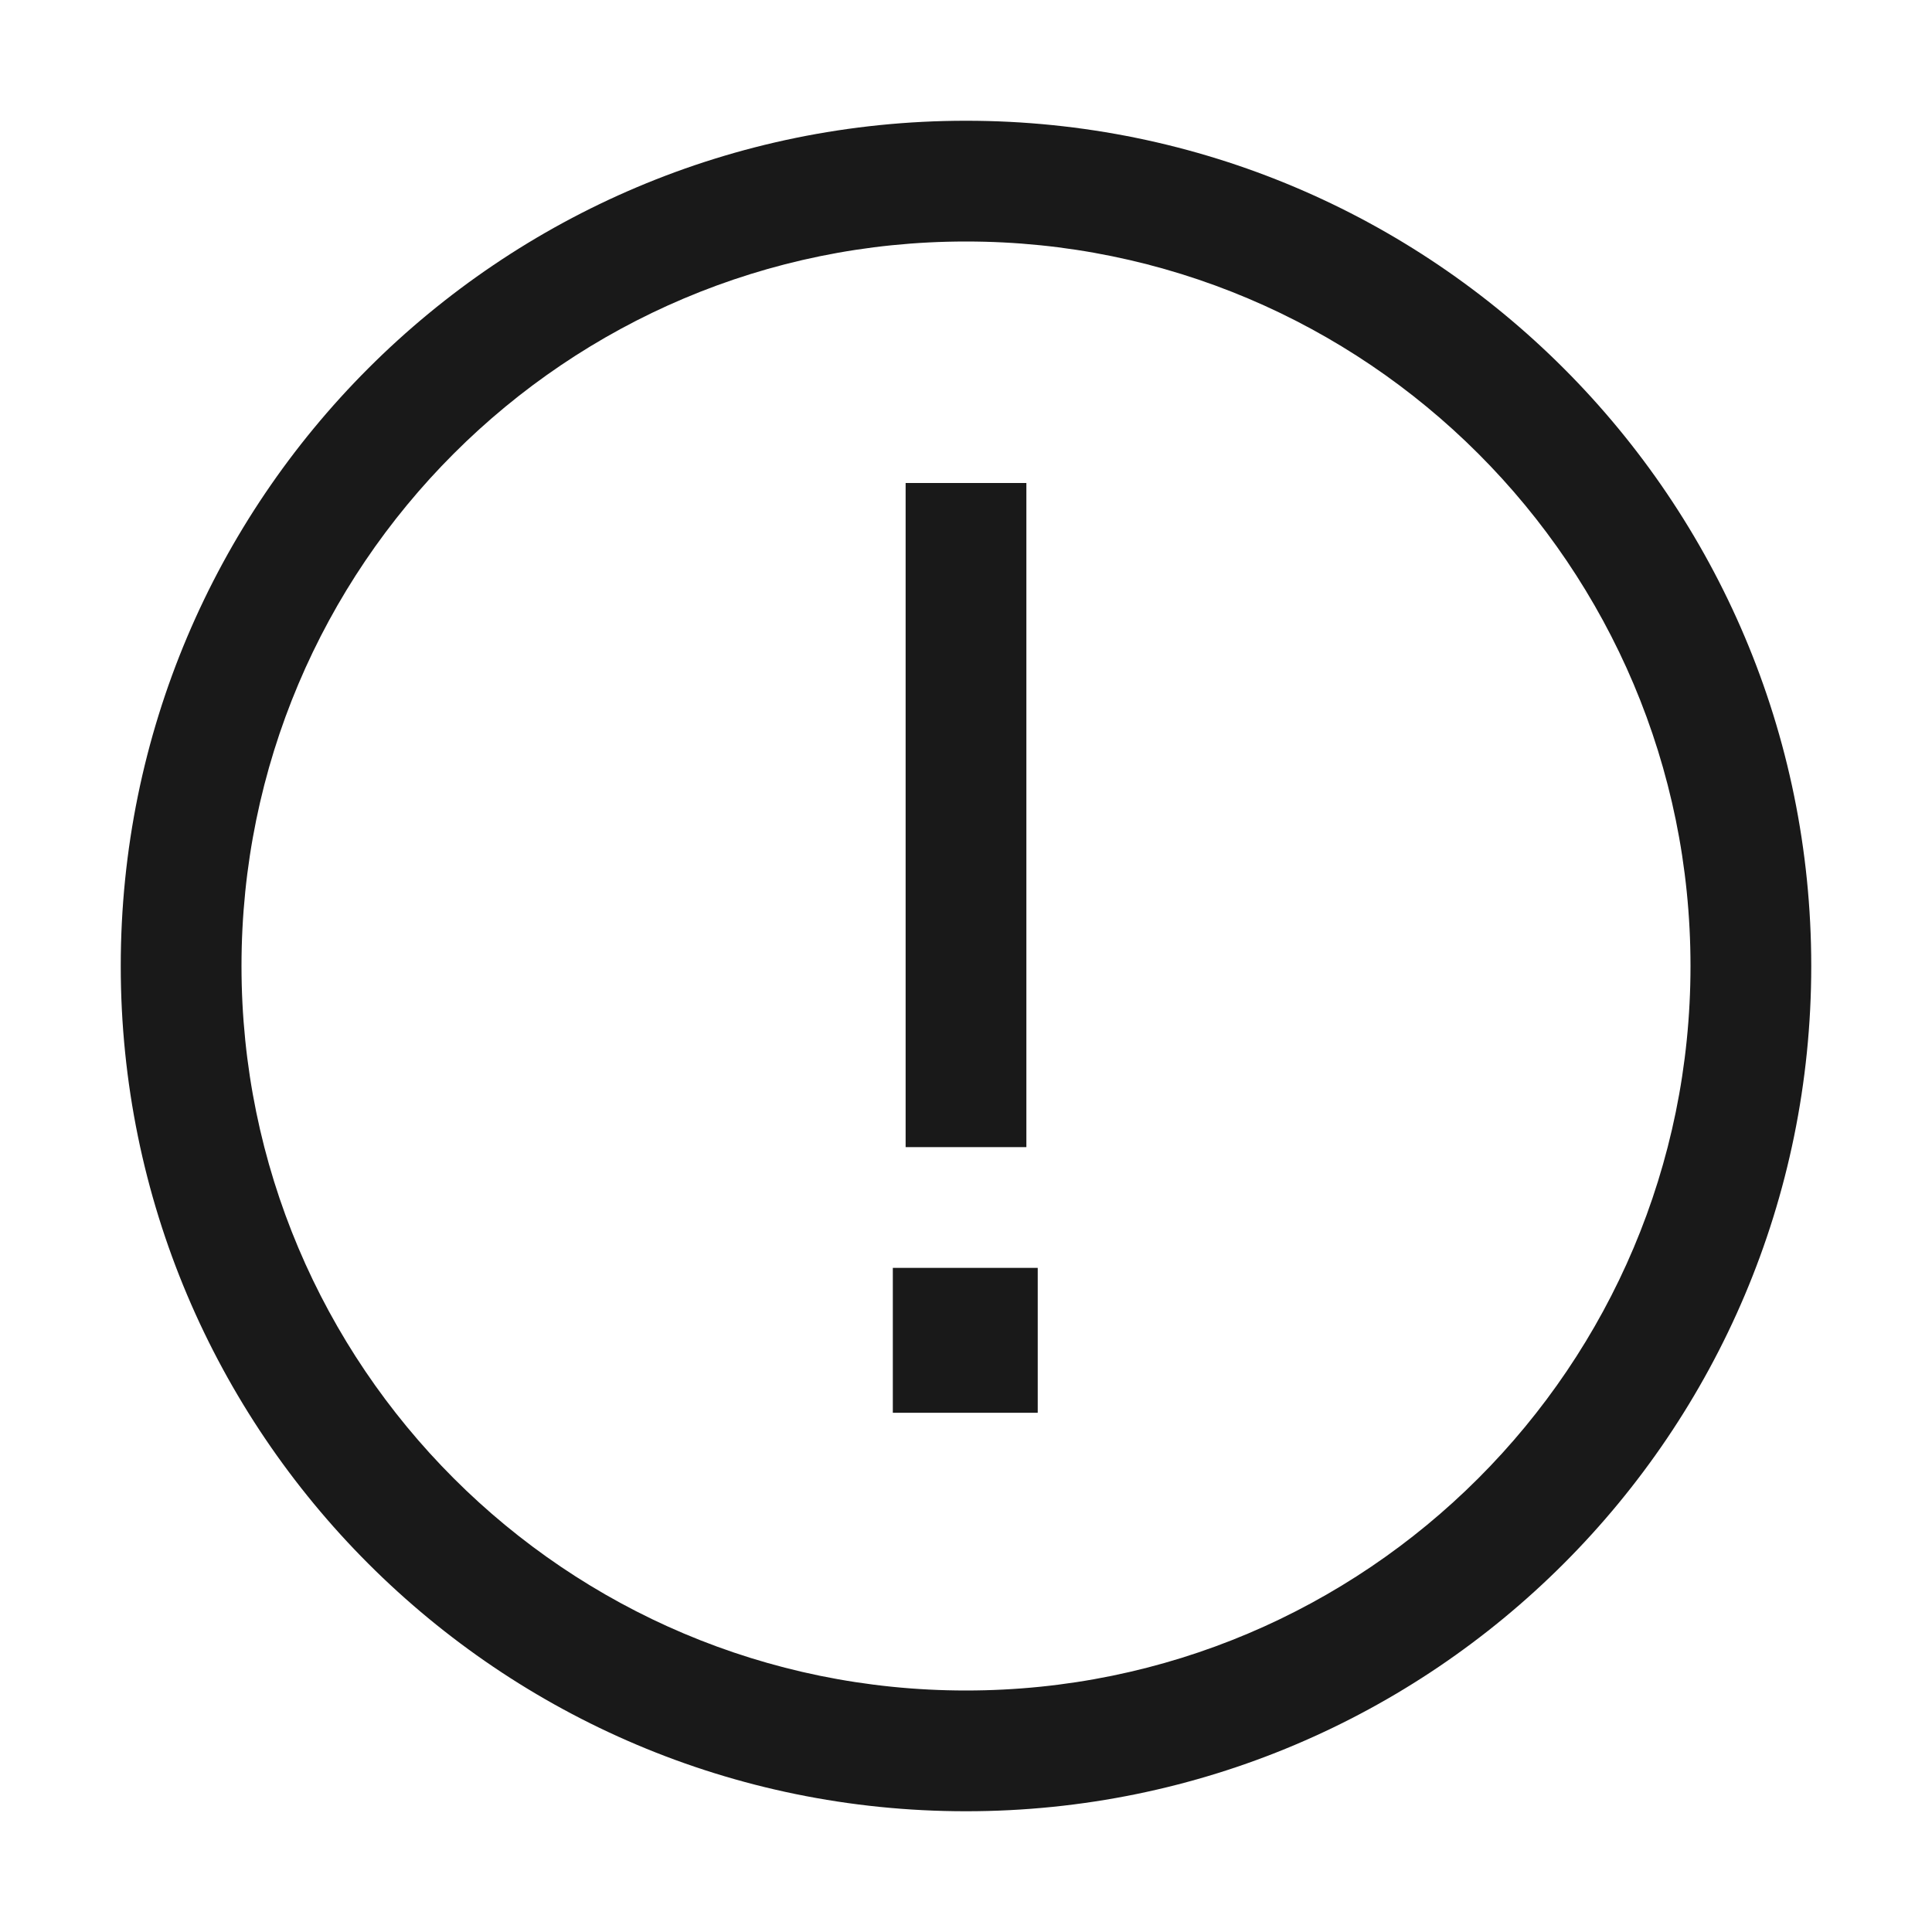
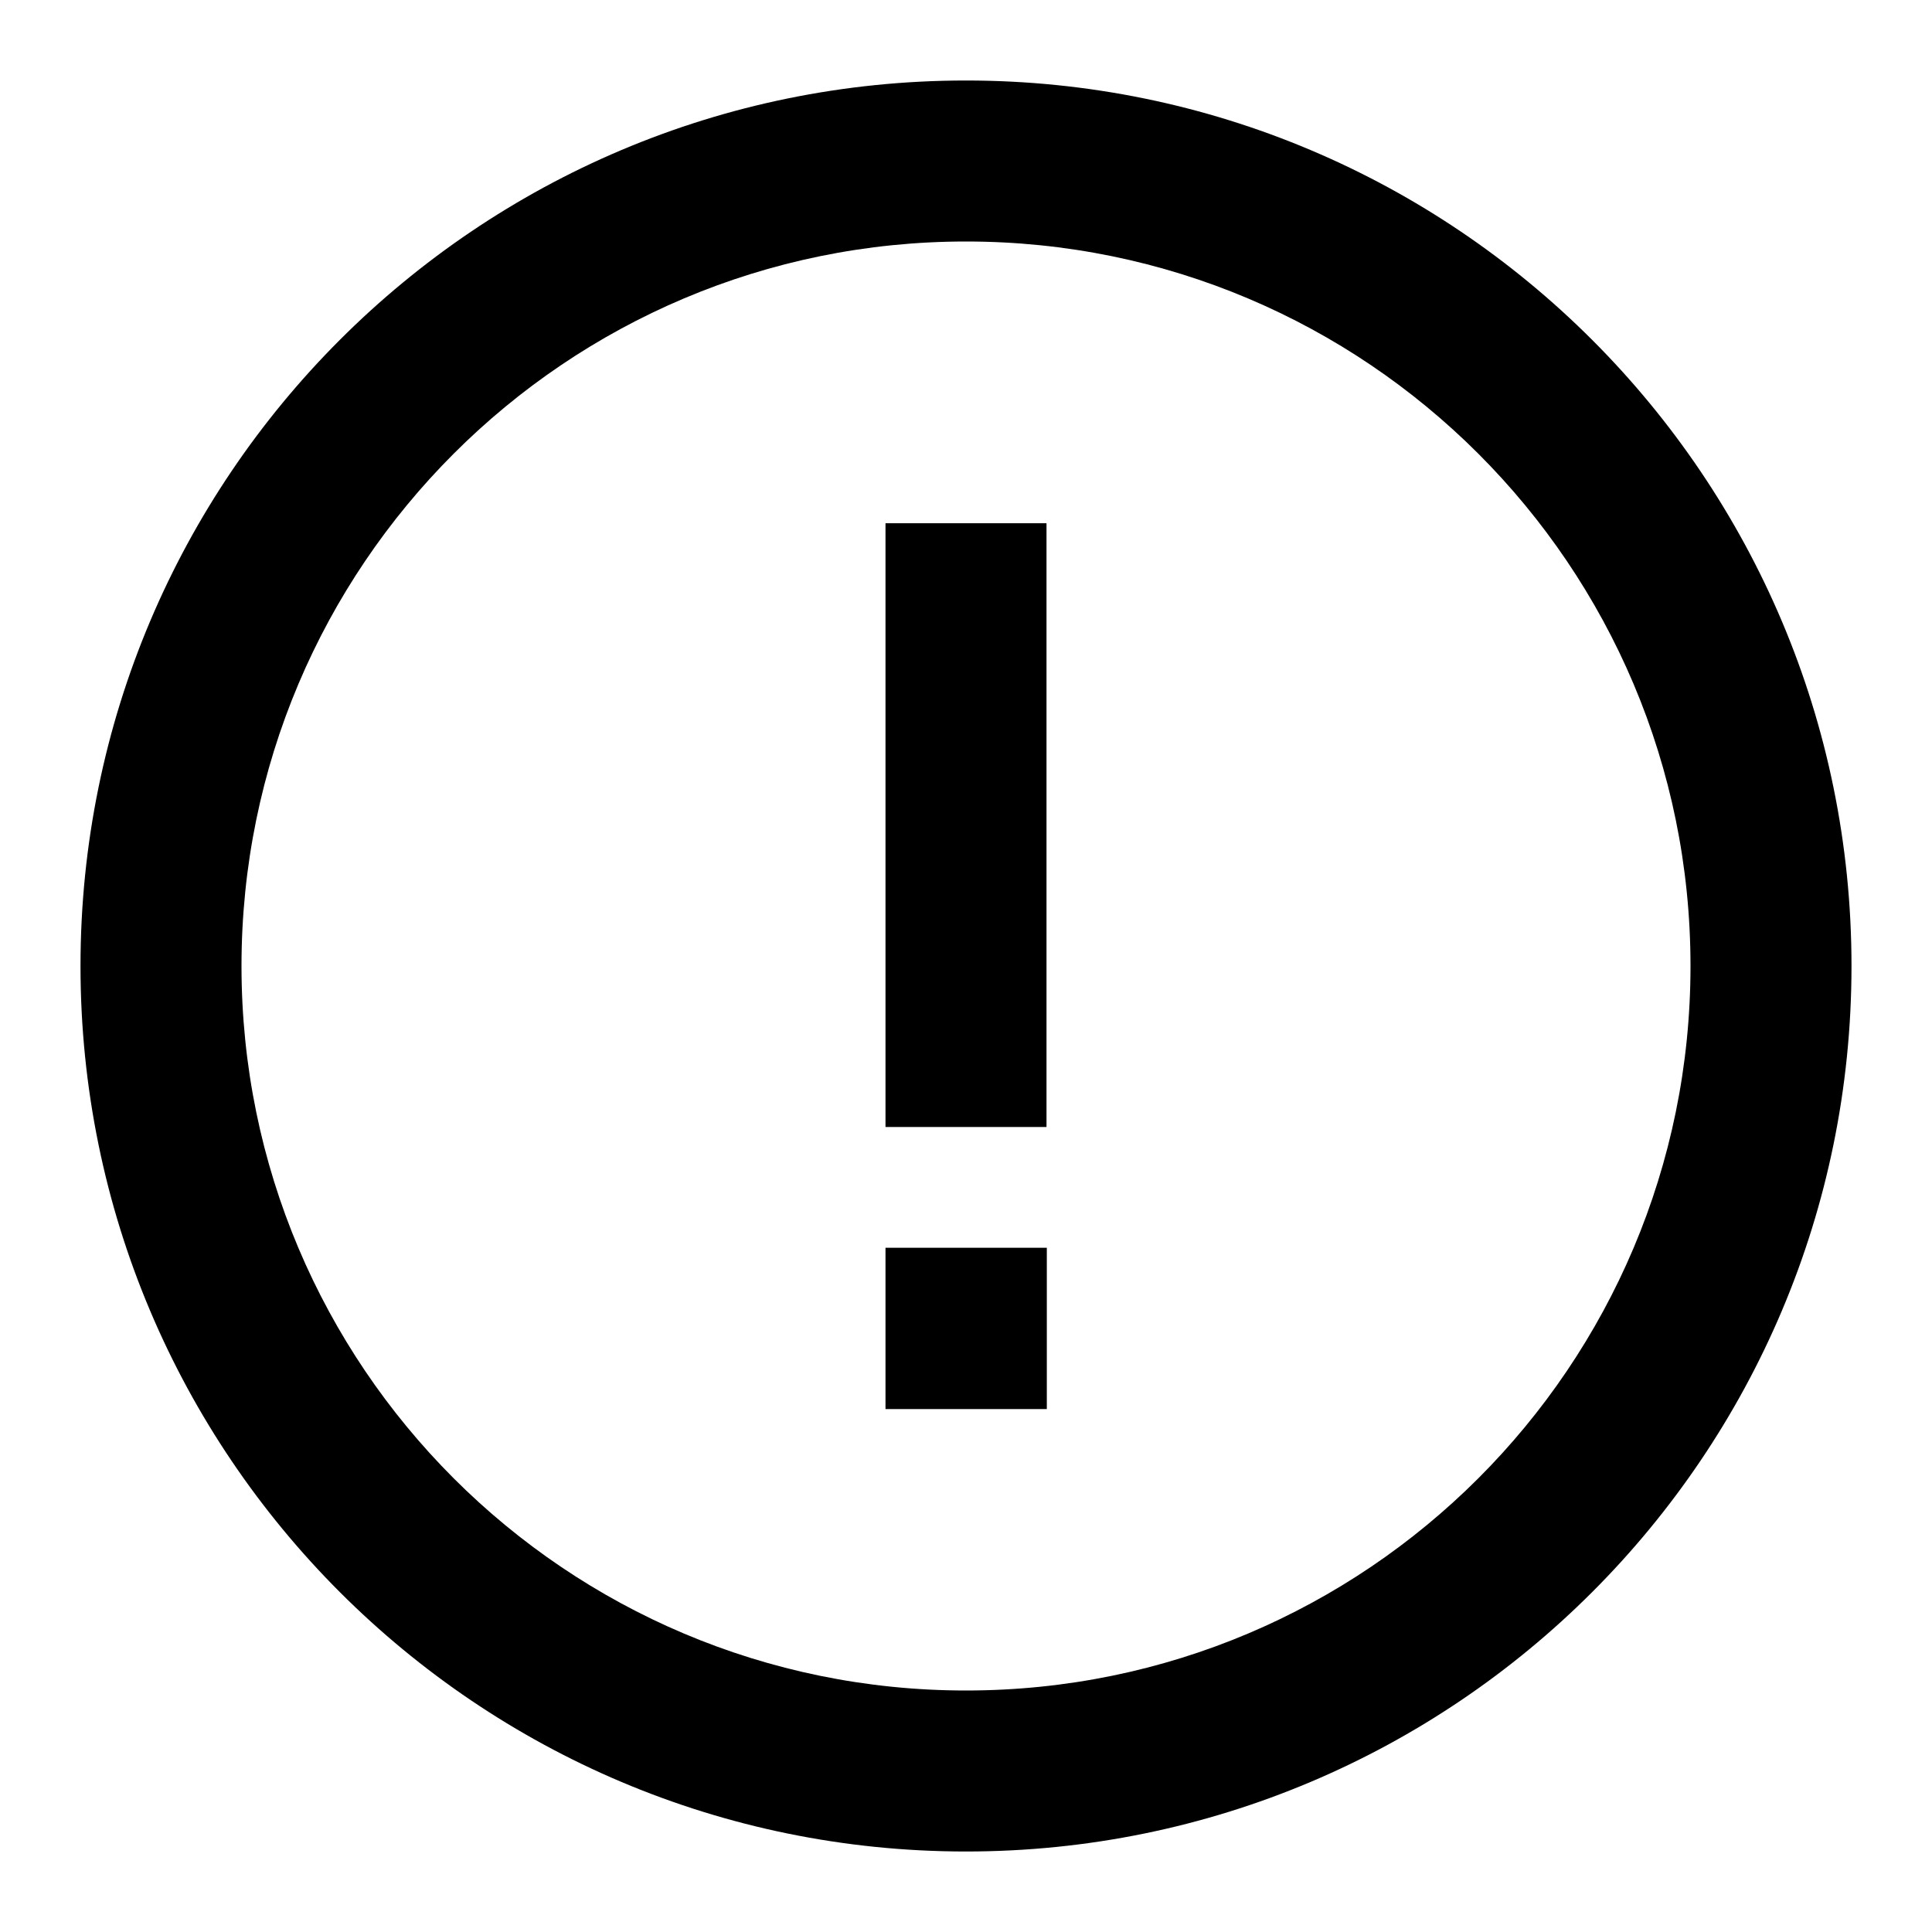
- <svg xmlns="http://www.w3.org/2000/svg" width="16" height="16" viewBox="0 0 16 16" fill="none">
-   <path d="M8.5 4V9.5H7.5V4H8.5Z" fill="black" fill-opacity="0.9" />
-   <path d="M8.594 10.5H7.394V11.7H8.594V10.5Z" fill="black" fill-opacity="0.9" />
-   <path d="M15 8C15 4.134 11.866 1 8 1C4.134 1 1 4.134 1 8C1 11.866 4.134 15 8 15C11.866 15 15 11.866 15 8ZM14 8C14 11.314 11.314 14 8 14C4.686 14 2 11.314 2 8C2 4.686 4.686 2 8 2C11.314 2 14 4.686 14 8Z" fill="black" fill-opacity="0.9" />
+ <svg xmlns="http://www.w3.org/2000/svg" width="24" height="24" viewBox="0 0 24 24" fill="none">
+   <path d="M12 3C7.029 3 3 7.029 3 12C3 16.971 7.029 21 12 21C16.971 21 21 16.971 21 12C21 7.029 16.971 3 12 3ZM1 12C1 5.925 5.925 1 12 1C18.075 1 23 5.925 23 12C23 18.075 18.075 23 12 23C5.925 23 1 18.075 1 12ZM13 6.5V14H11V6.5H13ZM11 15.5H13.004V17.504H11V15.5Z" fill="black" />
</svg>
